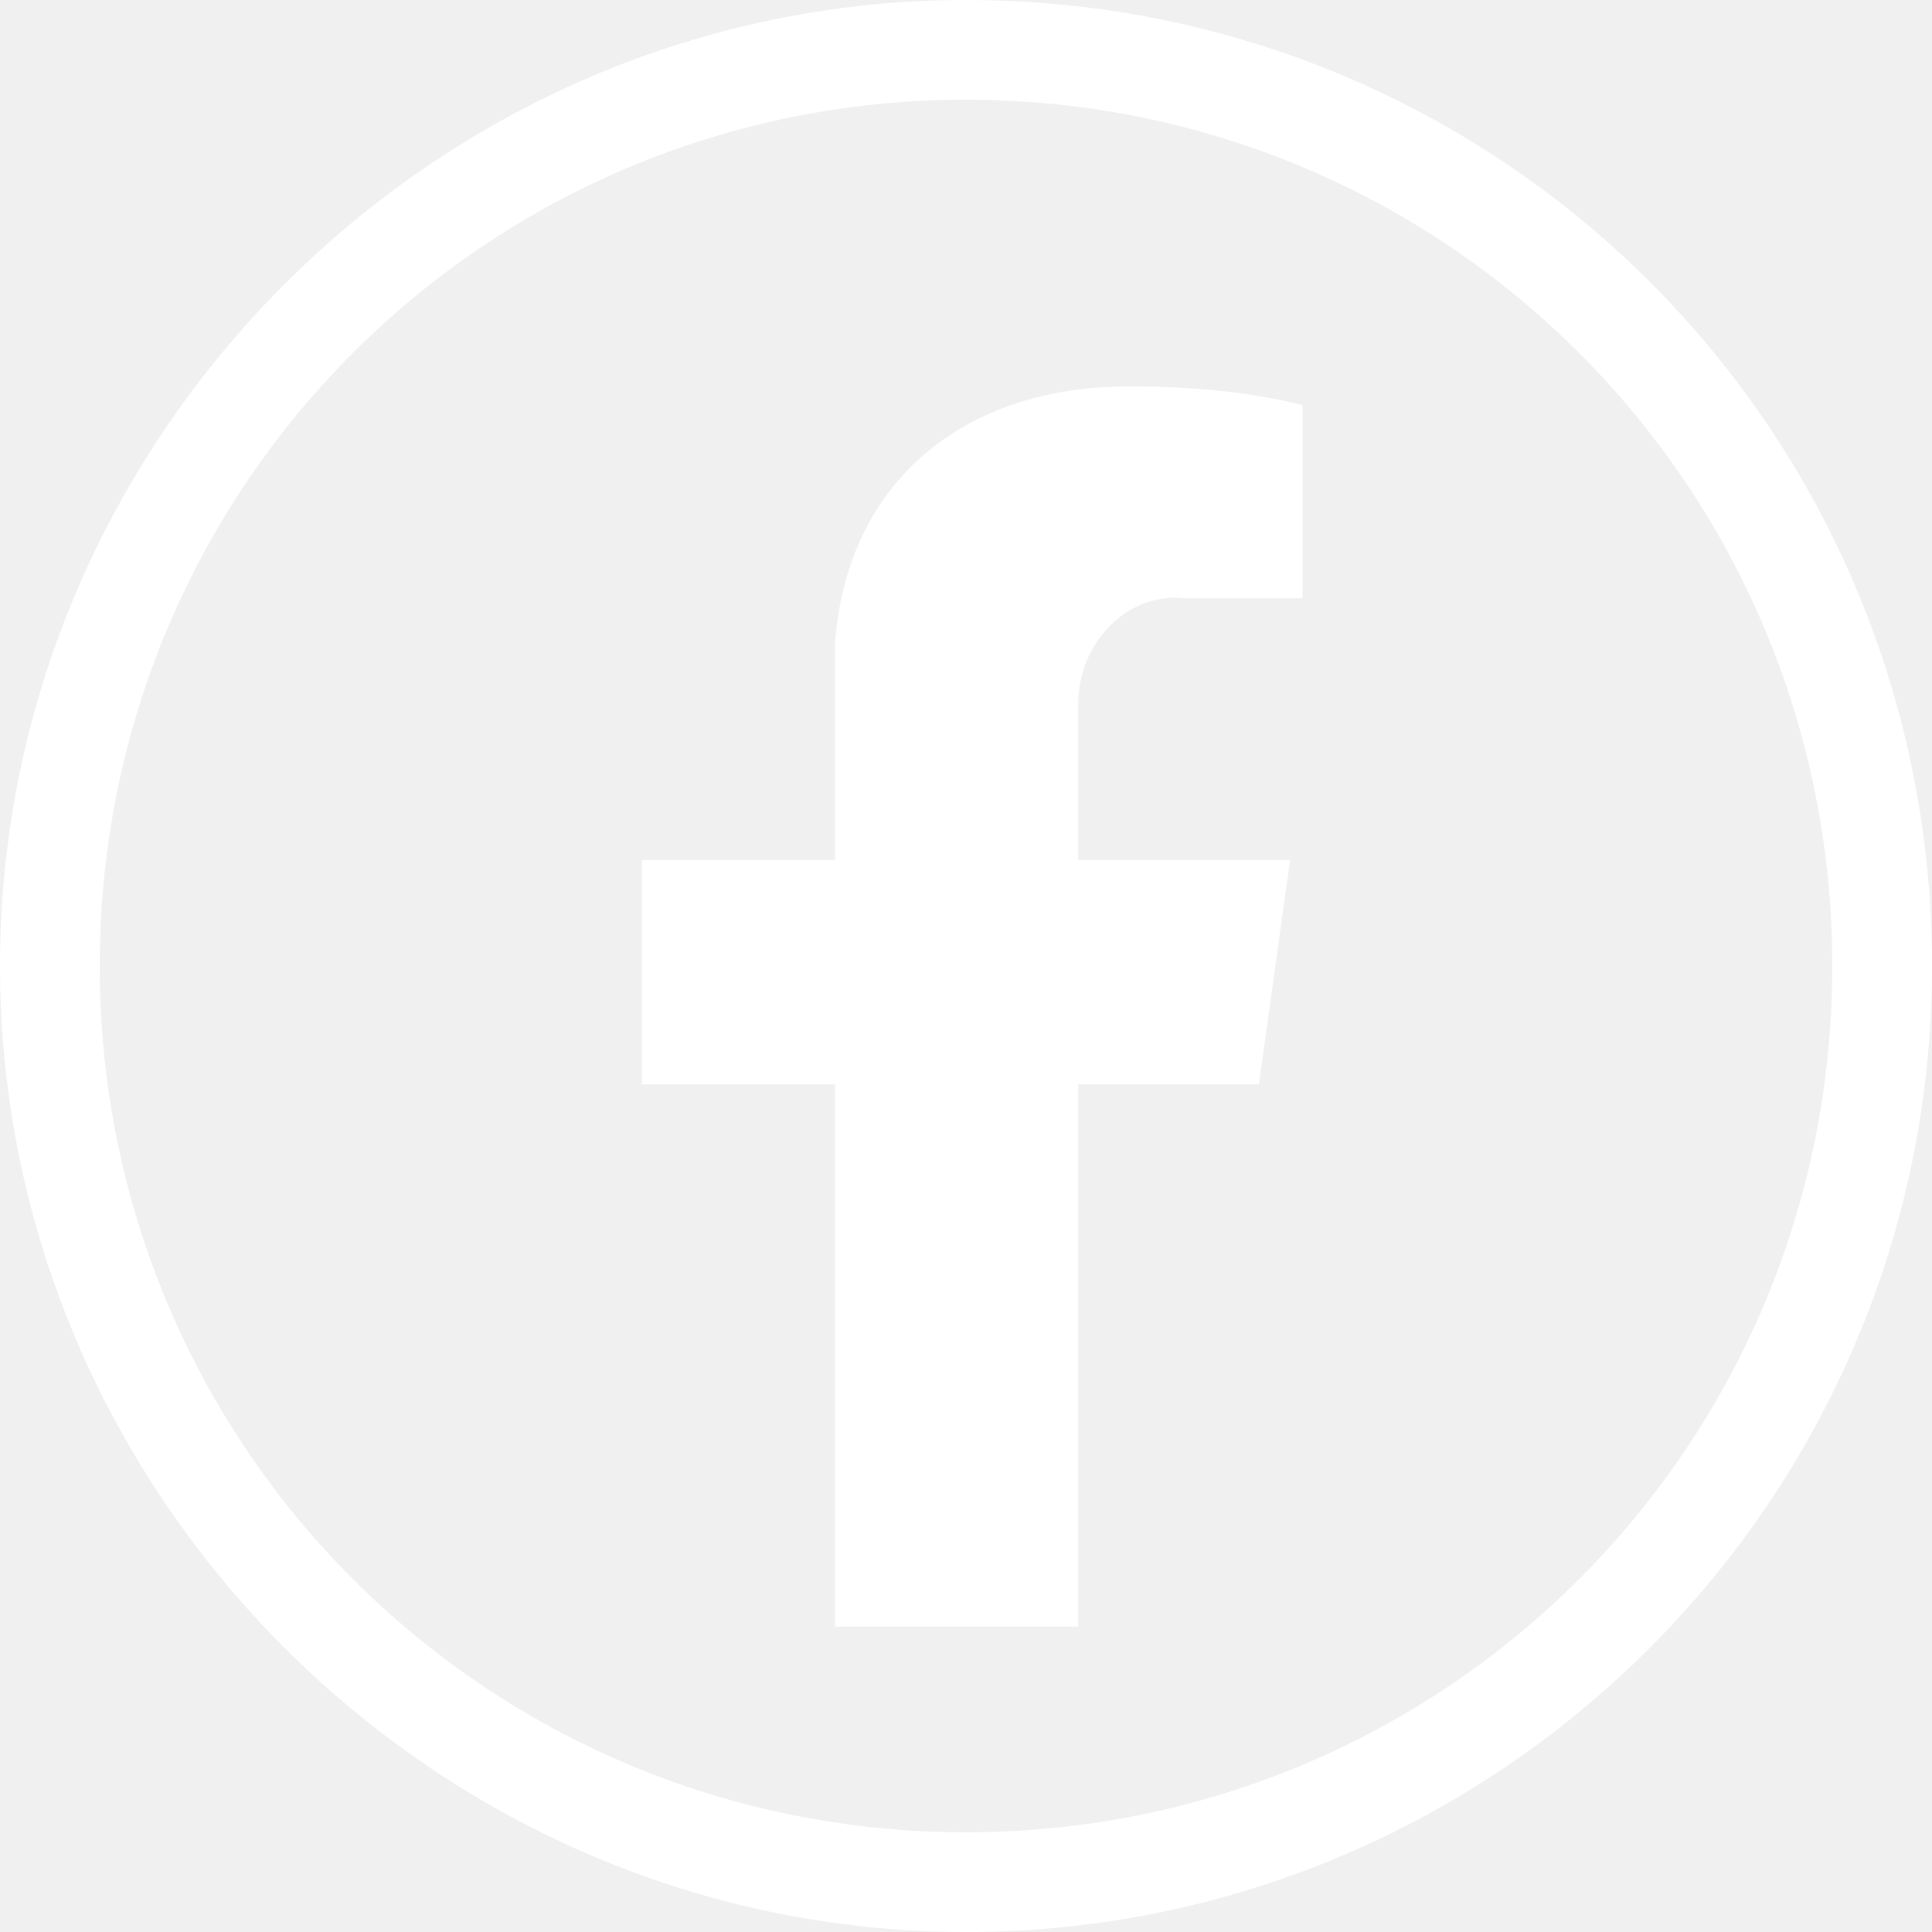
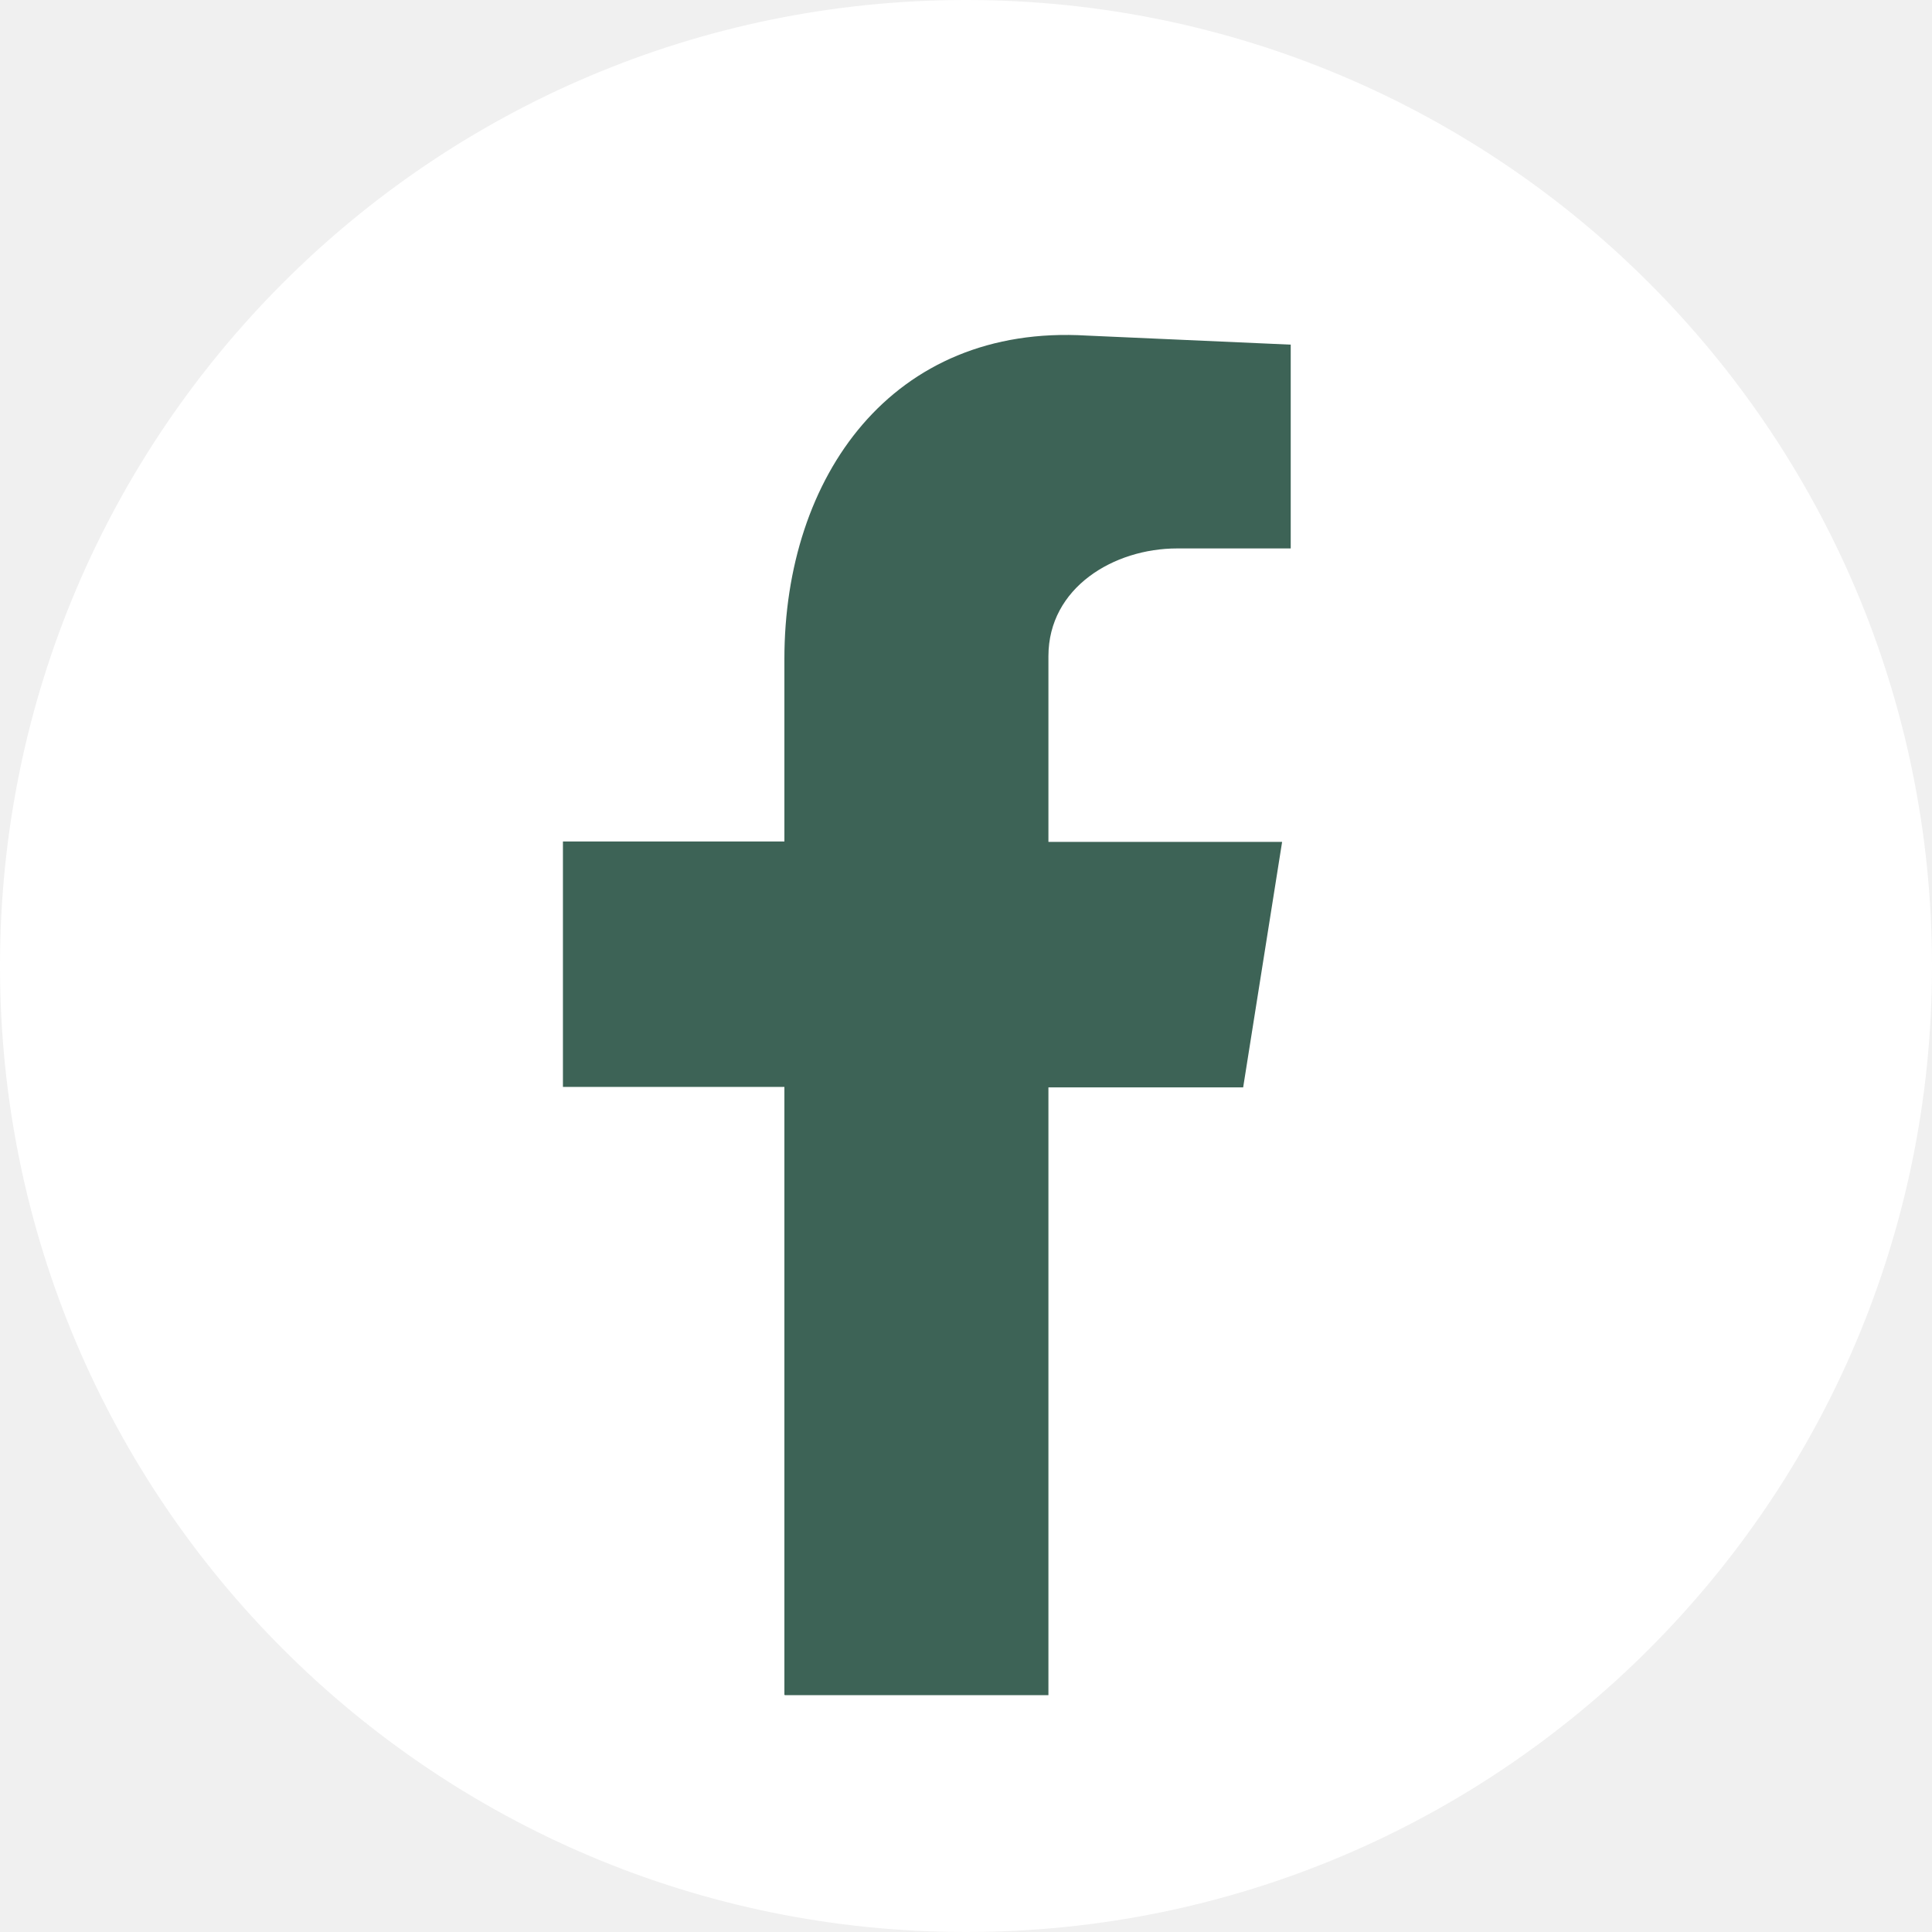
- <svg xmlns="http://www.w3.org/2000/svg" version="1.1" id="Calque_1" x="0px" y="0px" viewBox="0 0 31 31" style="enable-background:new 0 0 31 31;" xml:space="preserve">
-   <style type="text/css">
- 	.st0{fill:#FFFFFF;}
- </style>
-   <path class="st0" d="M15.5,1.6c7.7,0,13.9,6.2,13.9,13.9s-6.2,13.9-13.9,13.9S1.6,23.2,1.6,15.5S7.8,1.6,15.5,1.6 M15.5,0  C7,0,0,7,0,15.5S7,31,15.5,31S31,24.1,31,15.5S24.1,0,15.5,0L15.5,0z" />
-   <path class="st0" d="M17.3,11.3v2.5h3.4l-0.5,3.6h-2.9v8.7h-3.9v-8.7h-3.1v-3.6h3.1v-2.9c0-0.2,0-0.4,0-0.6c0.2-2.6,2.1-4.1,4.7-4.1  c1.1,0,2,0.1,2.8,0.3l0,0v3.1H19C18.1,9.5,17.3,10.3,17.3,11.3z" />
+ <svg xmlns="http://www.w3.org/2000/svg" id="Calque_1" data-name="Calque 1" viewBox="0 0 42.66 42.66">
+   <defs>
+     <style>
+       .cls-1 {
+         fill: #fff;
+       }
+ 
+       .cls-2 {
+         fill: #3d6356;
+         fill-rule: evenodd;
+       }
+     </style>
+   </defs>
+   <circle class="cls-1" cx="21.33" cy="21.33" r="21.33" />
+   <path class="cls-2" d="m17.33,37.43h5.82v-13.42h4.3l.86-5.42h-5.16v-4.1c0-1.52,1.45-2.38,2.84-2.38h2.51v-4.5l-4.5-.2c-4.3-.26-6.68,3.11-6.68,7.14v4.03h-4.89v5.42h4.89v13.42Z" />
</svg>
